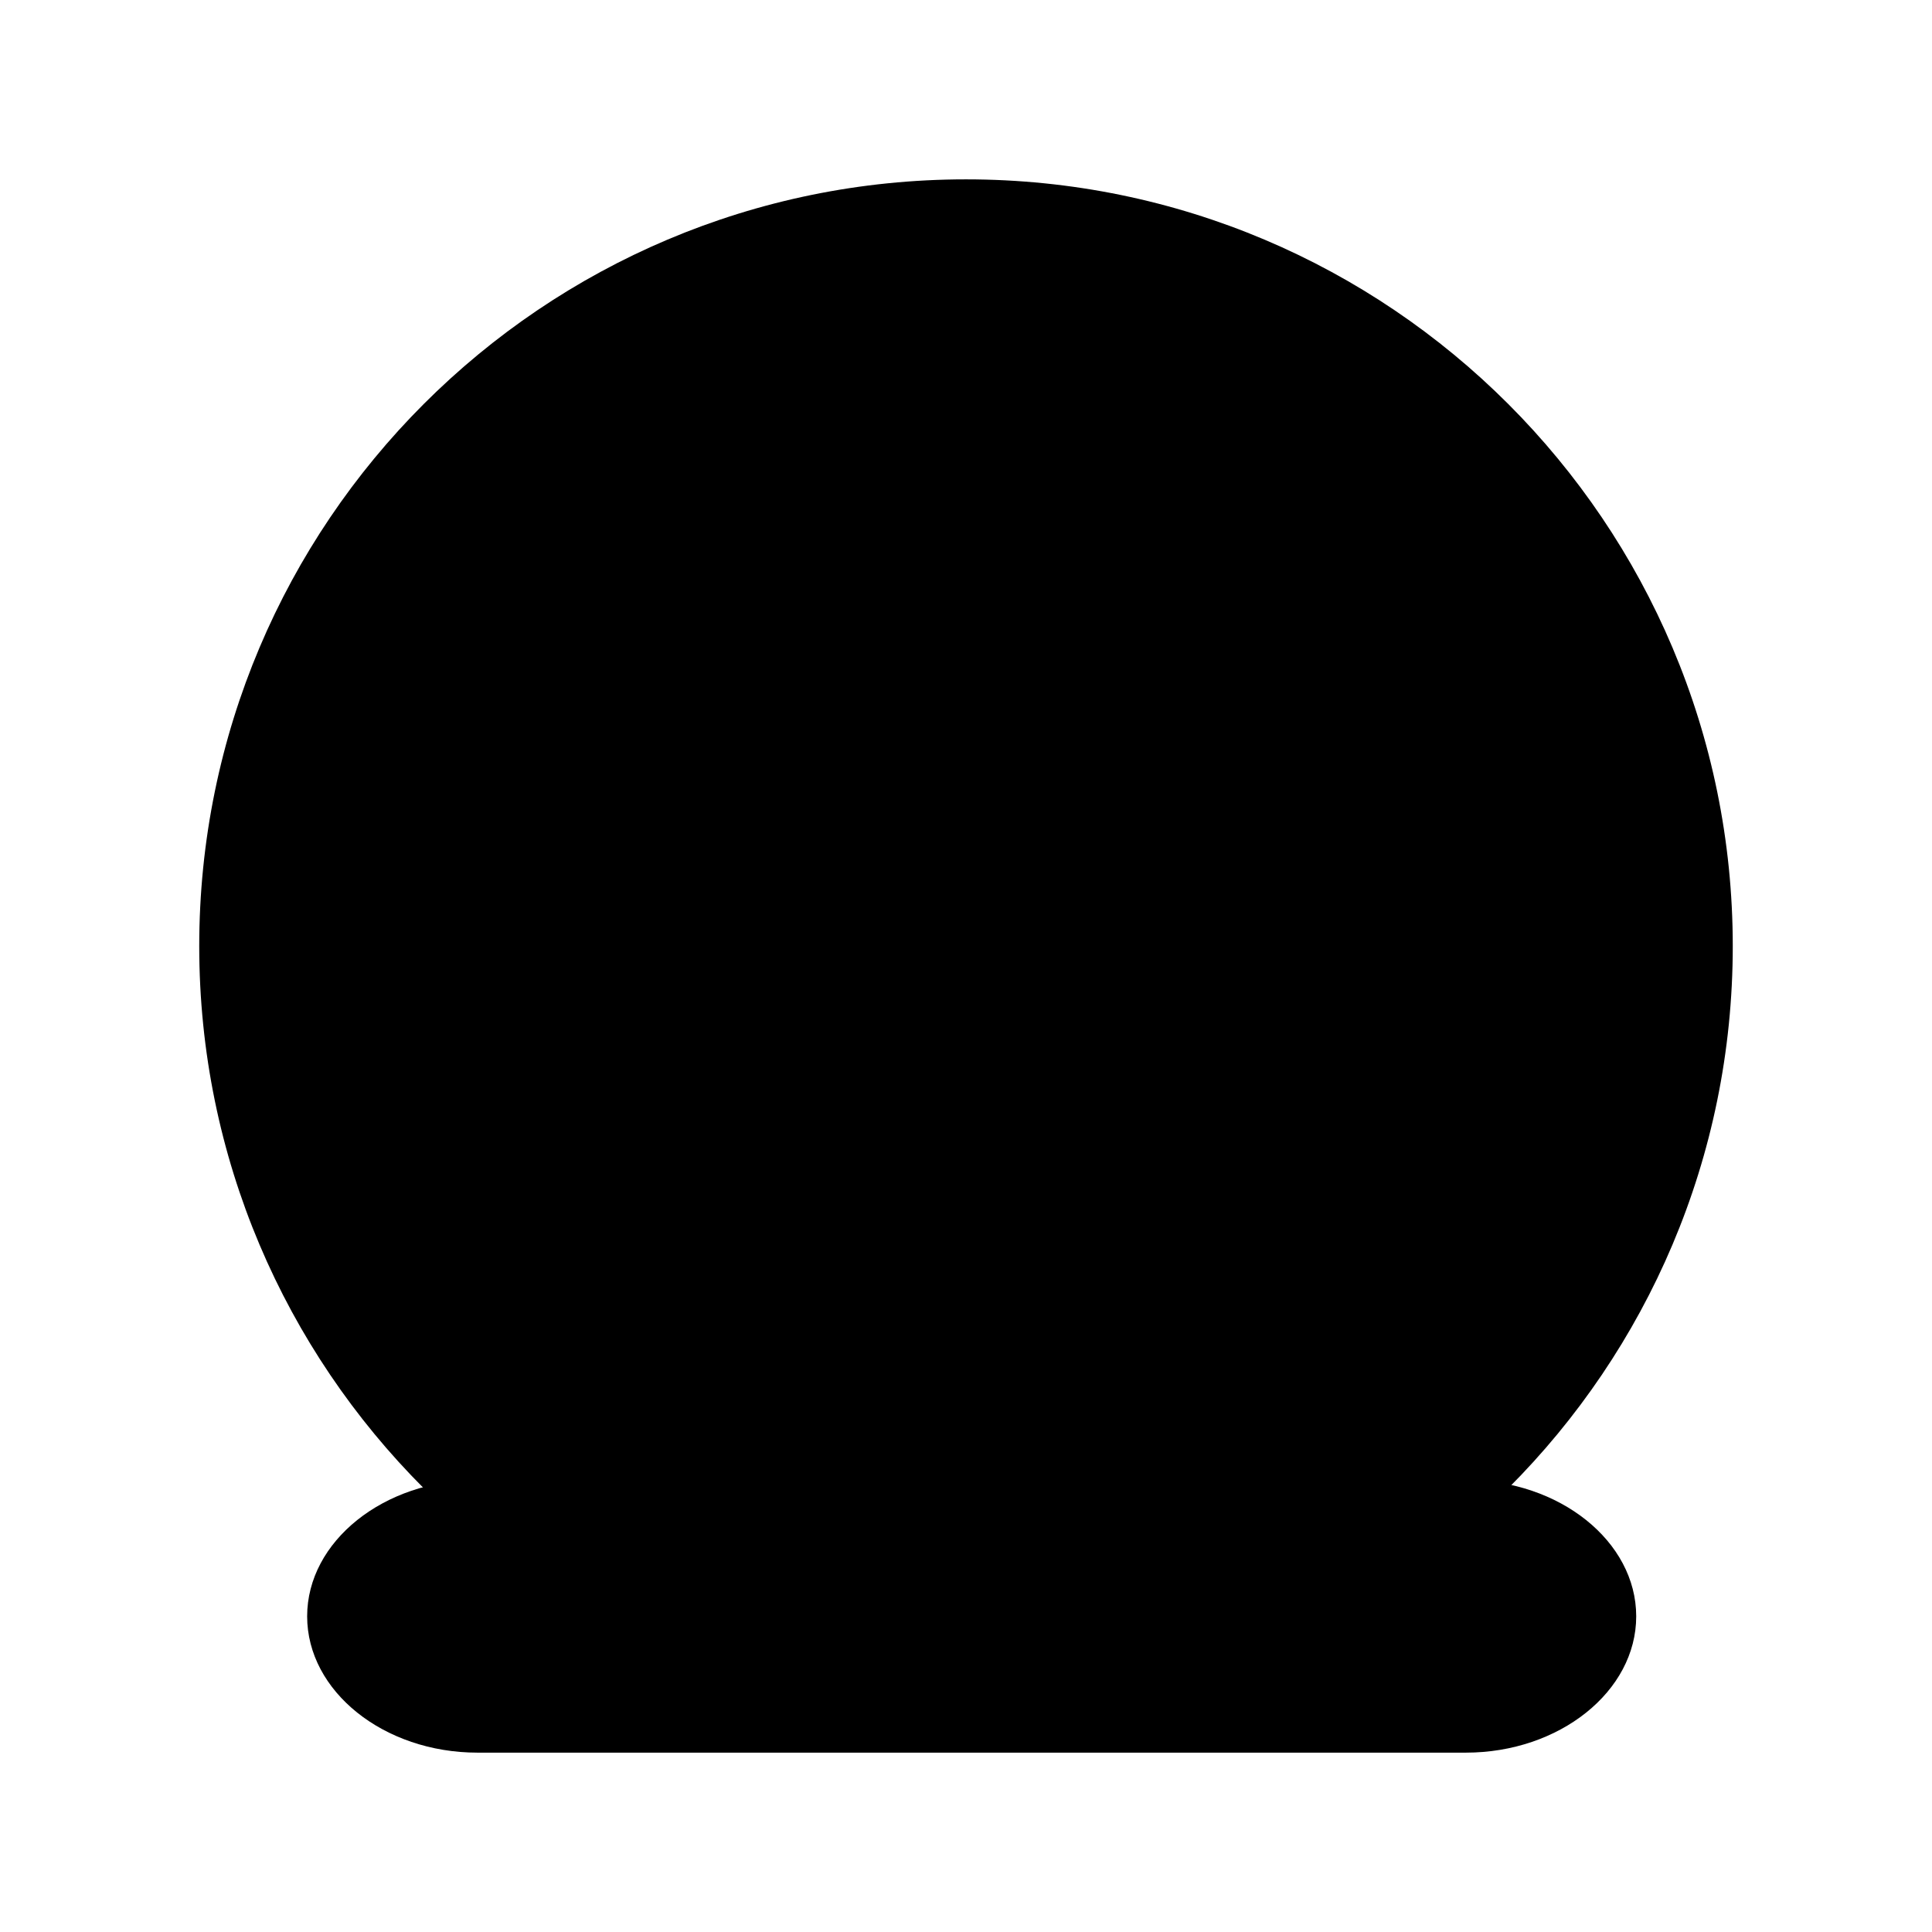
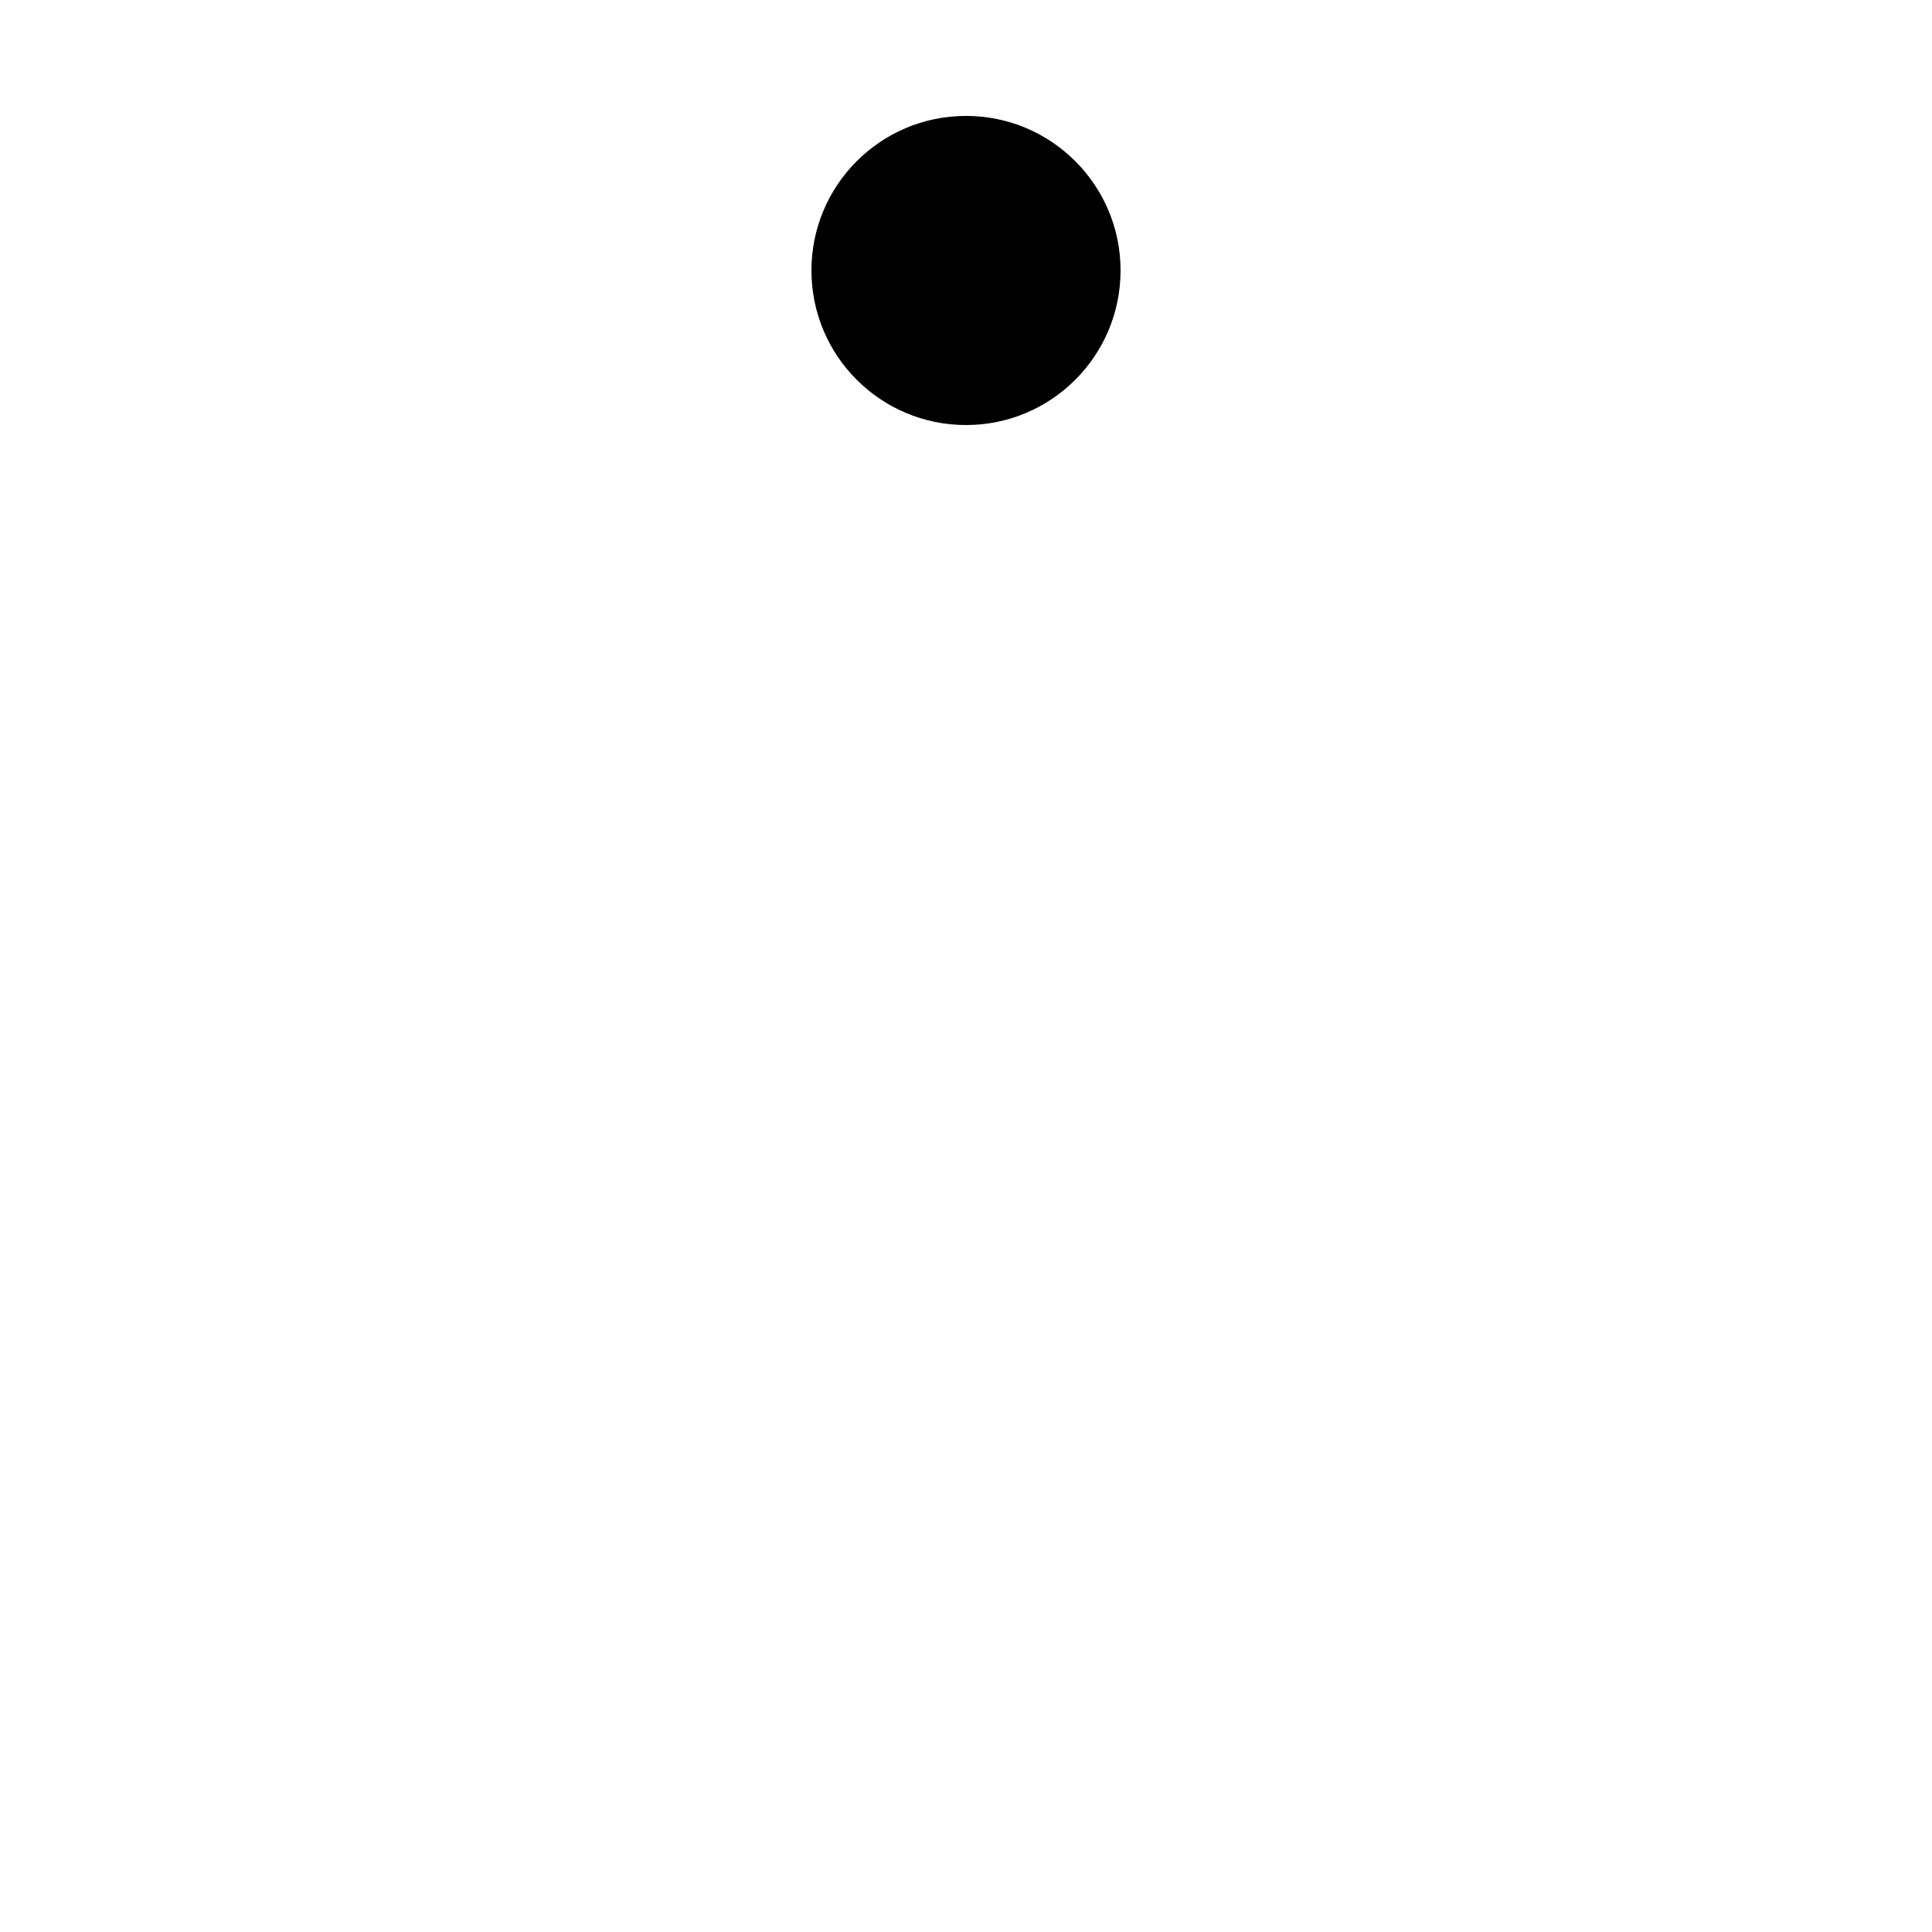
- <svg xmlns="http://www.w3.org/2000/svg" width="800" height="800" viewBox="0 0 170.078 170.078" enable-background="new 0 0 170.078 170.078">
-   <g id="background" />
-   <g id="AESTHETICS_ICONS">
-     <g>
-       <circle cx="85.039" cy="83.289" fill="#000" r="67.5" stroke="none" stroke-linecap="round" stroke-linejoin="round" stroke-miterlimit="10" stroke-width="4" />
-       <path d="M138.993 83.289c0-29.799-24.156-53.955-53.954-53.955" fill="#000" stroke="none" stroke-linecap="round" stroke-linejoin="round" stroke-miterlimit="10" stroke-width="4" />
-       <g>
-         <polygon fill="#000" points="67.549,98.946 61.706,98.946 73.096,79.209 66.093,79.209 75.315,63.241 84.539,47.273 93.762,63.241 102.985,79.209 95.983,79.209 107.372,98.946 101.53,98.946 113.292,119.342 84.539,119.342 55.785,119.342" stroke="none" stroke-linecap="round" stroke-linejoin="round" stroke-miterlimit="10" stroke-width="4" />
-         <line fill="#000" stroke="none" stroke-linecap="round" stroke-linejoin="round" stroke-miterlimit="10" stroke-width="4" x1="85.039" x2="85.039" y1="119.789" y2="146.789" />
-       </g>
-       <path d="M27.039 142.289c0 6.6 6.75 12 15 12h87c8.25.0 15-5.4 15-12s-6.75-12-15-12h-87C33.789 130.289 27.039 135.689 27.039 142.289z" fill="#000" stroke="none" stroke-linecap="round" stroke-linejoin="round" stroke-miterlimit="10" stroke-width="4" />
-       <line fill="#000" stroke="none" stroke-linecap="round" stroke-linejoin="round" stroke-miterlimit="10" stroke-width="4" x1="155.539" x2="14.539" y1="154.289" y2="154.289" />
-     </g>
+ <svg xmlns="http://www.w3.org/2000/svg" viewBox="0 0 100 100">
+   <g fill="#000">
+     <circle cx="50" cy="14" r="8" />
+     <path d="M42 24 L42 88 M58 24 L58 88 M42 38 L22 58 M58 38 L78 58" />
  </g>
-   <g id="SAMPLE_TEXT" />
</svg>
